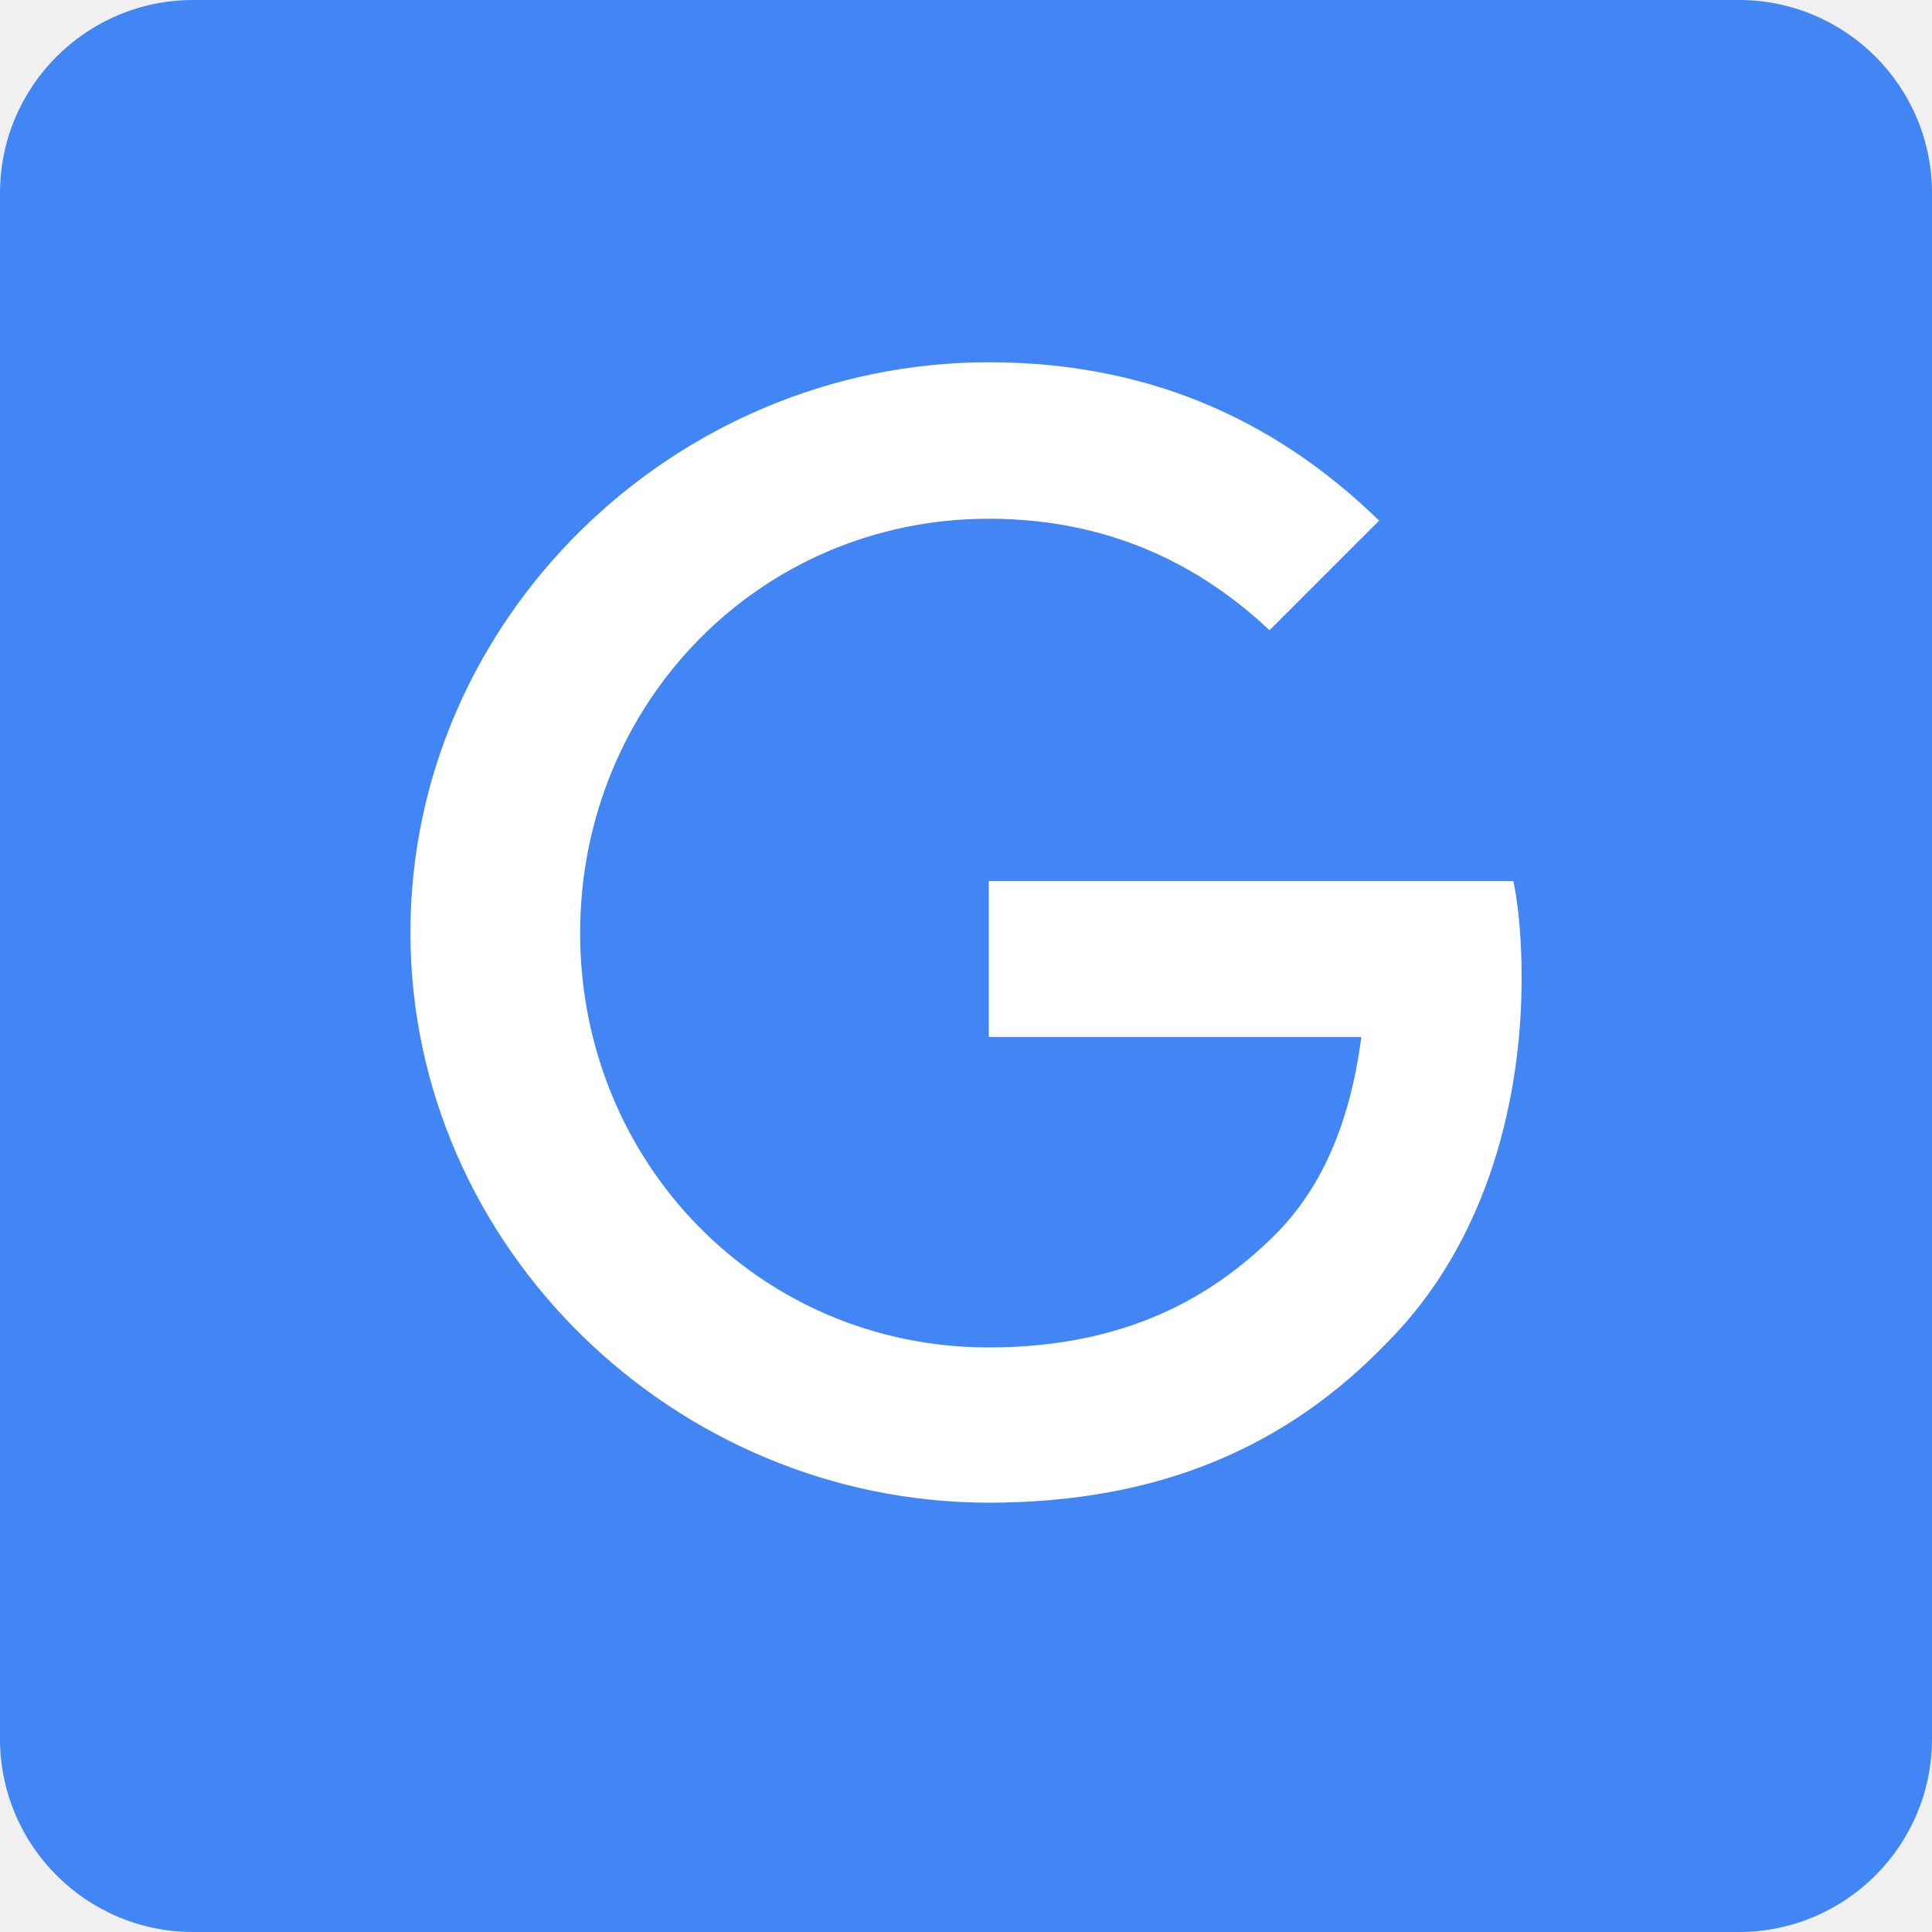
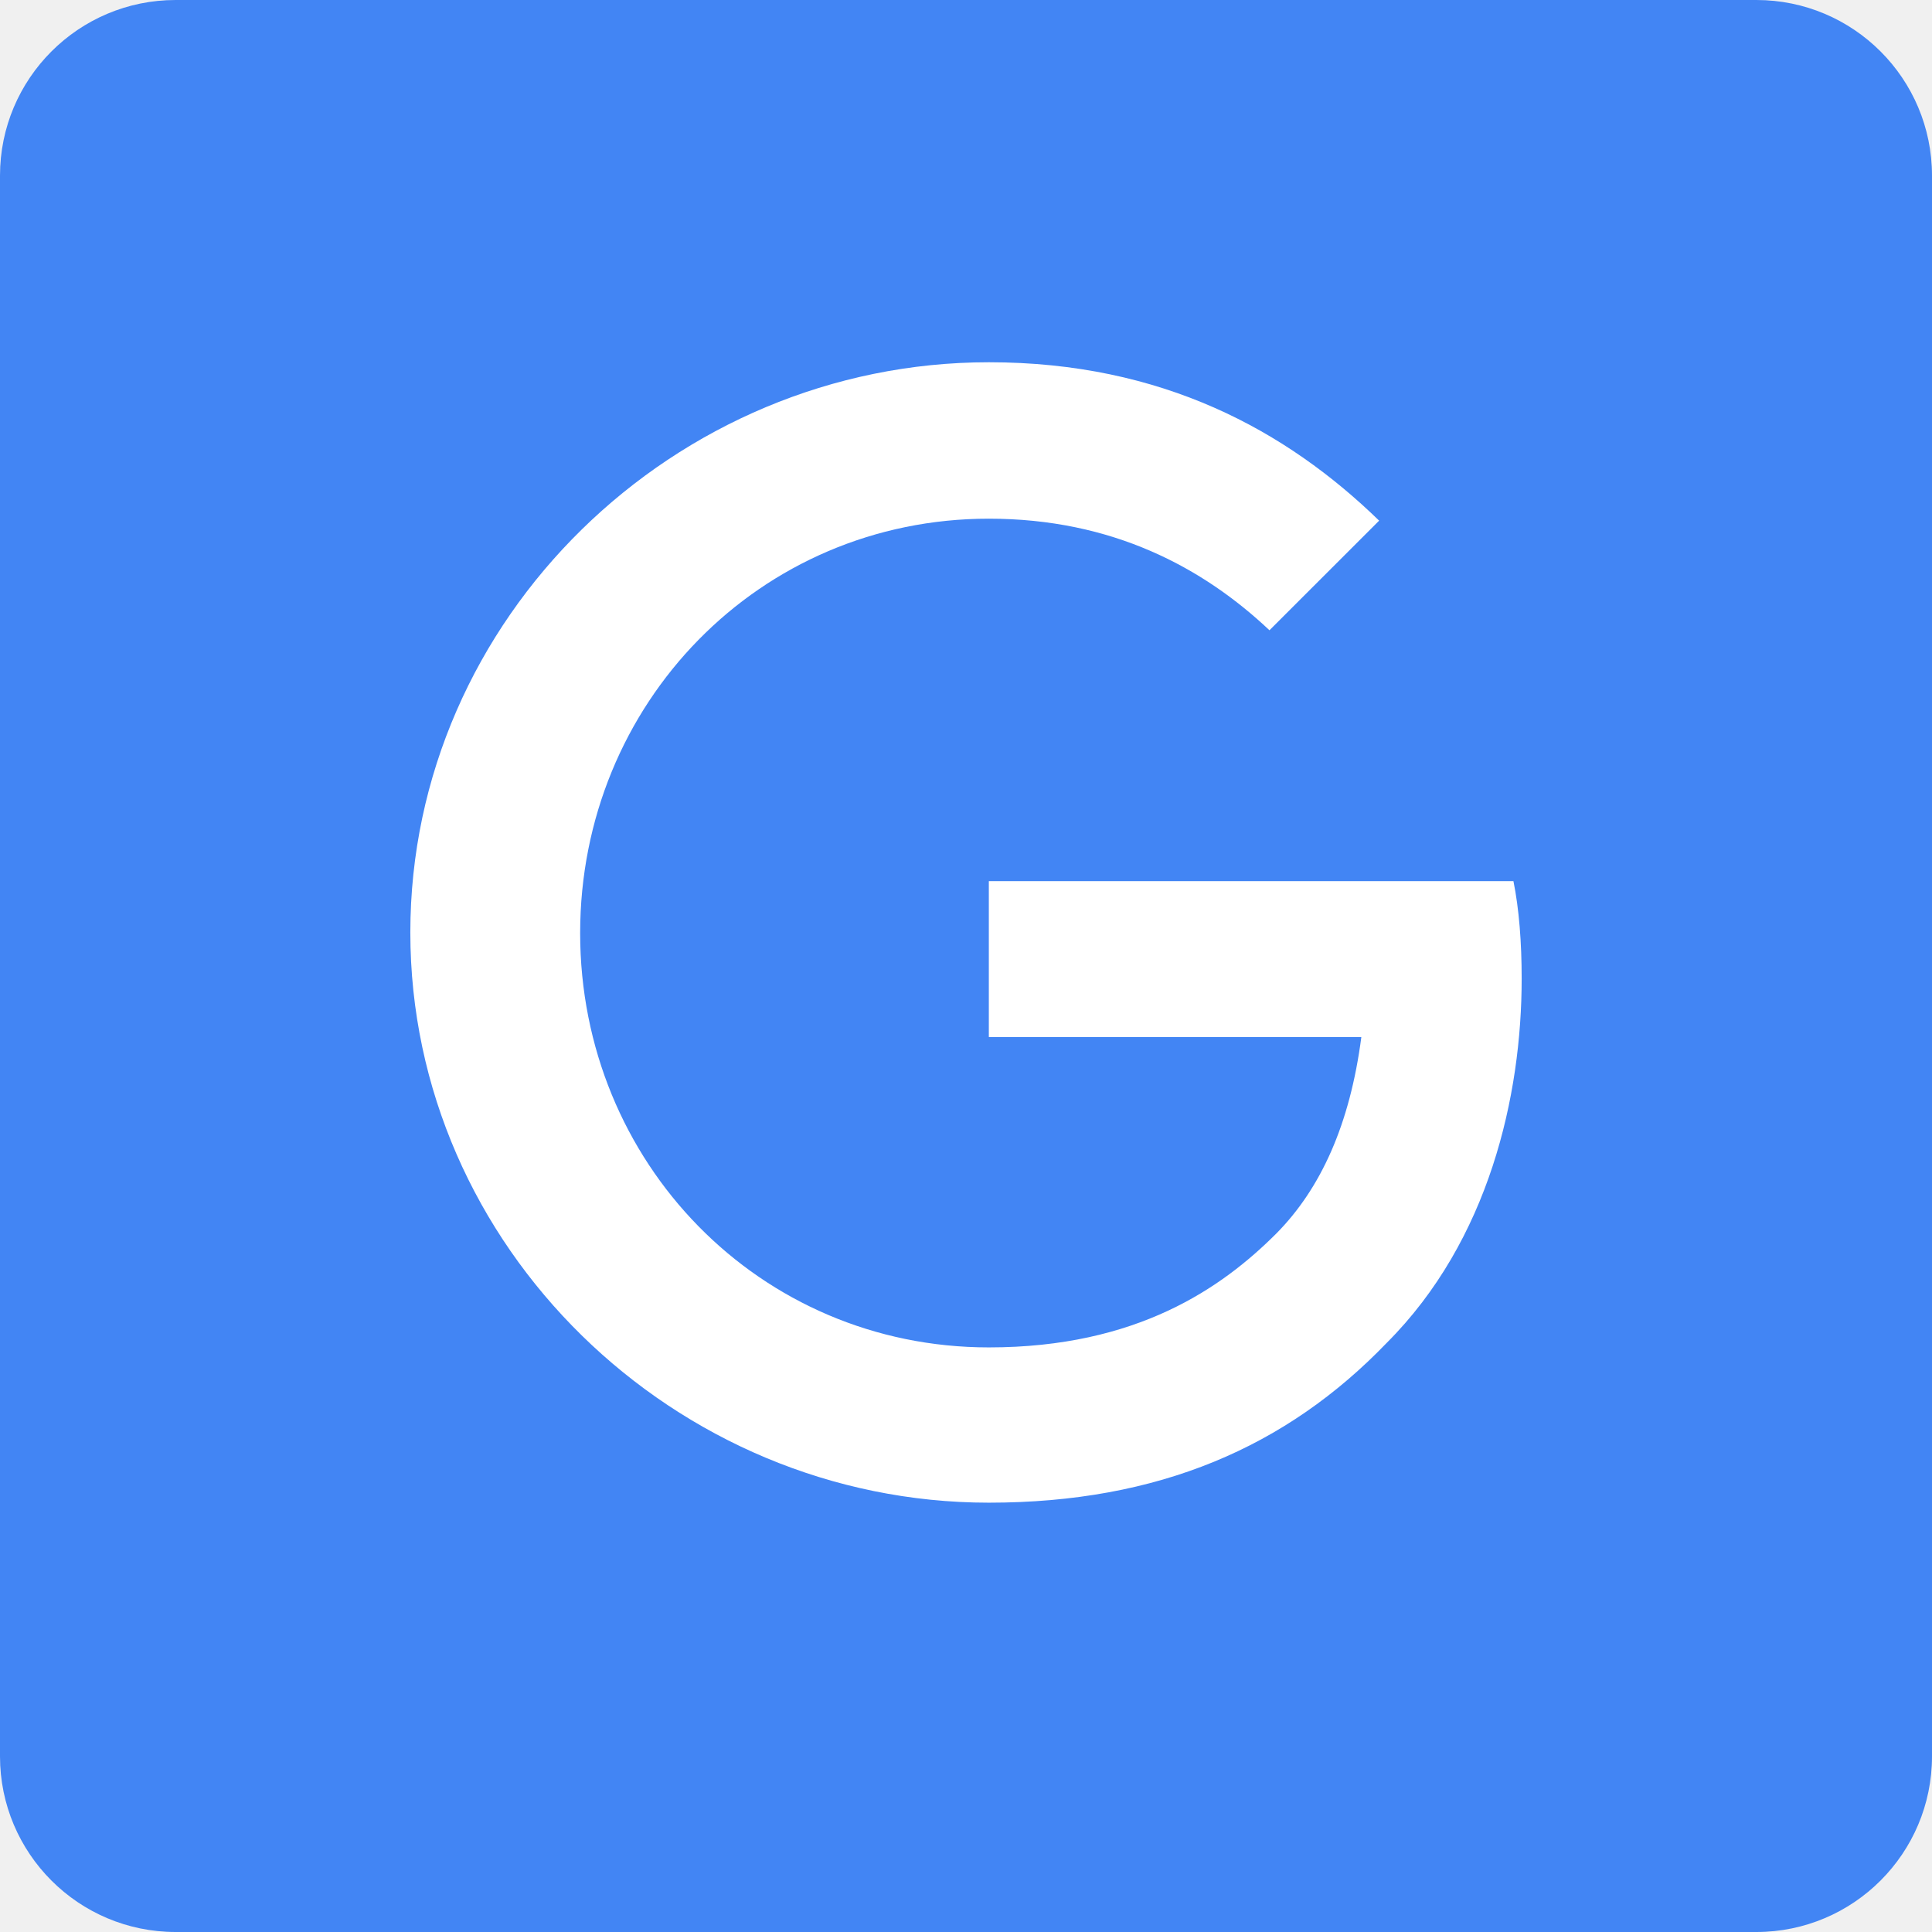
- <svg xmlns="http://www.w3.org/2000/svg" fill="none" viewBox="0 0 20 20">
+ <svg xmlns="http://www.w3.org/2000/svg" fill="none" viewBox="0 0 22 22">
  <rect width="100%" height="100%" rx="2px" ry="2px" fill="#4285F4" />
-   <g transform="translate(10, 10) scale(0.625) translate(-10, -10)">
-     <path fill="#fff" d="M10.378 8.594v2.582h6.17c-.189 1.448-.671 2.508-1.406 3.253-.903.902-2.309 1.889-4.764 1.889-3.8 0-6.769-3.064-6.769-6.863s2.97-6.863 6.769-6.863c2.046 0 3.547.808 4.649 1.847l1.816-1.816C15.31 1.133 13.253 0 10.378 0 5.173 0 .798 4.24.798 9.444s4.375 9.445 9.58 9.445c2.812 0 4.932-.923 6.59-2.645 1.7-1.7 2.235-4.102 2.235-6.034 0-.598-.042-1.154-.136-1.616z" />
+   <g transform="translate(11, 11) scale(0.625) translate(-11, -11)">
+     <path fill="#fff" d="M11.416 9.454v2.84h6.787c-.208 1.592-.738 2.759-1.547 3.578-.993.993-2.54 2.077-5.24 2.077-4.18 0-7.446-3.37-7.446-7.549s3.267-7.55 7.446-7.55c2.25 0 3.901.89 5.113 2.033l1.998-1.997C16.84 1.246 14.578 0 11.416 0 5.69 0 .876 4.664.876 10.389s4.814 10.389 10.54 10.389c3.093 0 5.425-1.016 7.248-2.91 1.87-1.87 2.46-4.512 2.46-6.637 0-.658-.047-1.27-.15-1.777z" />
  </g>
</svg>
